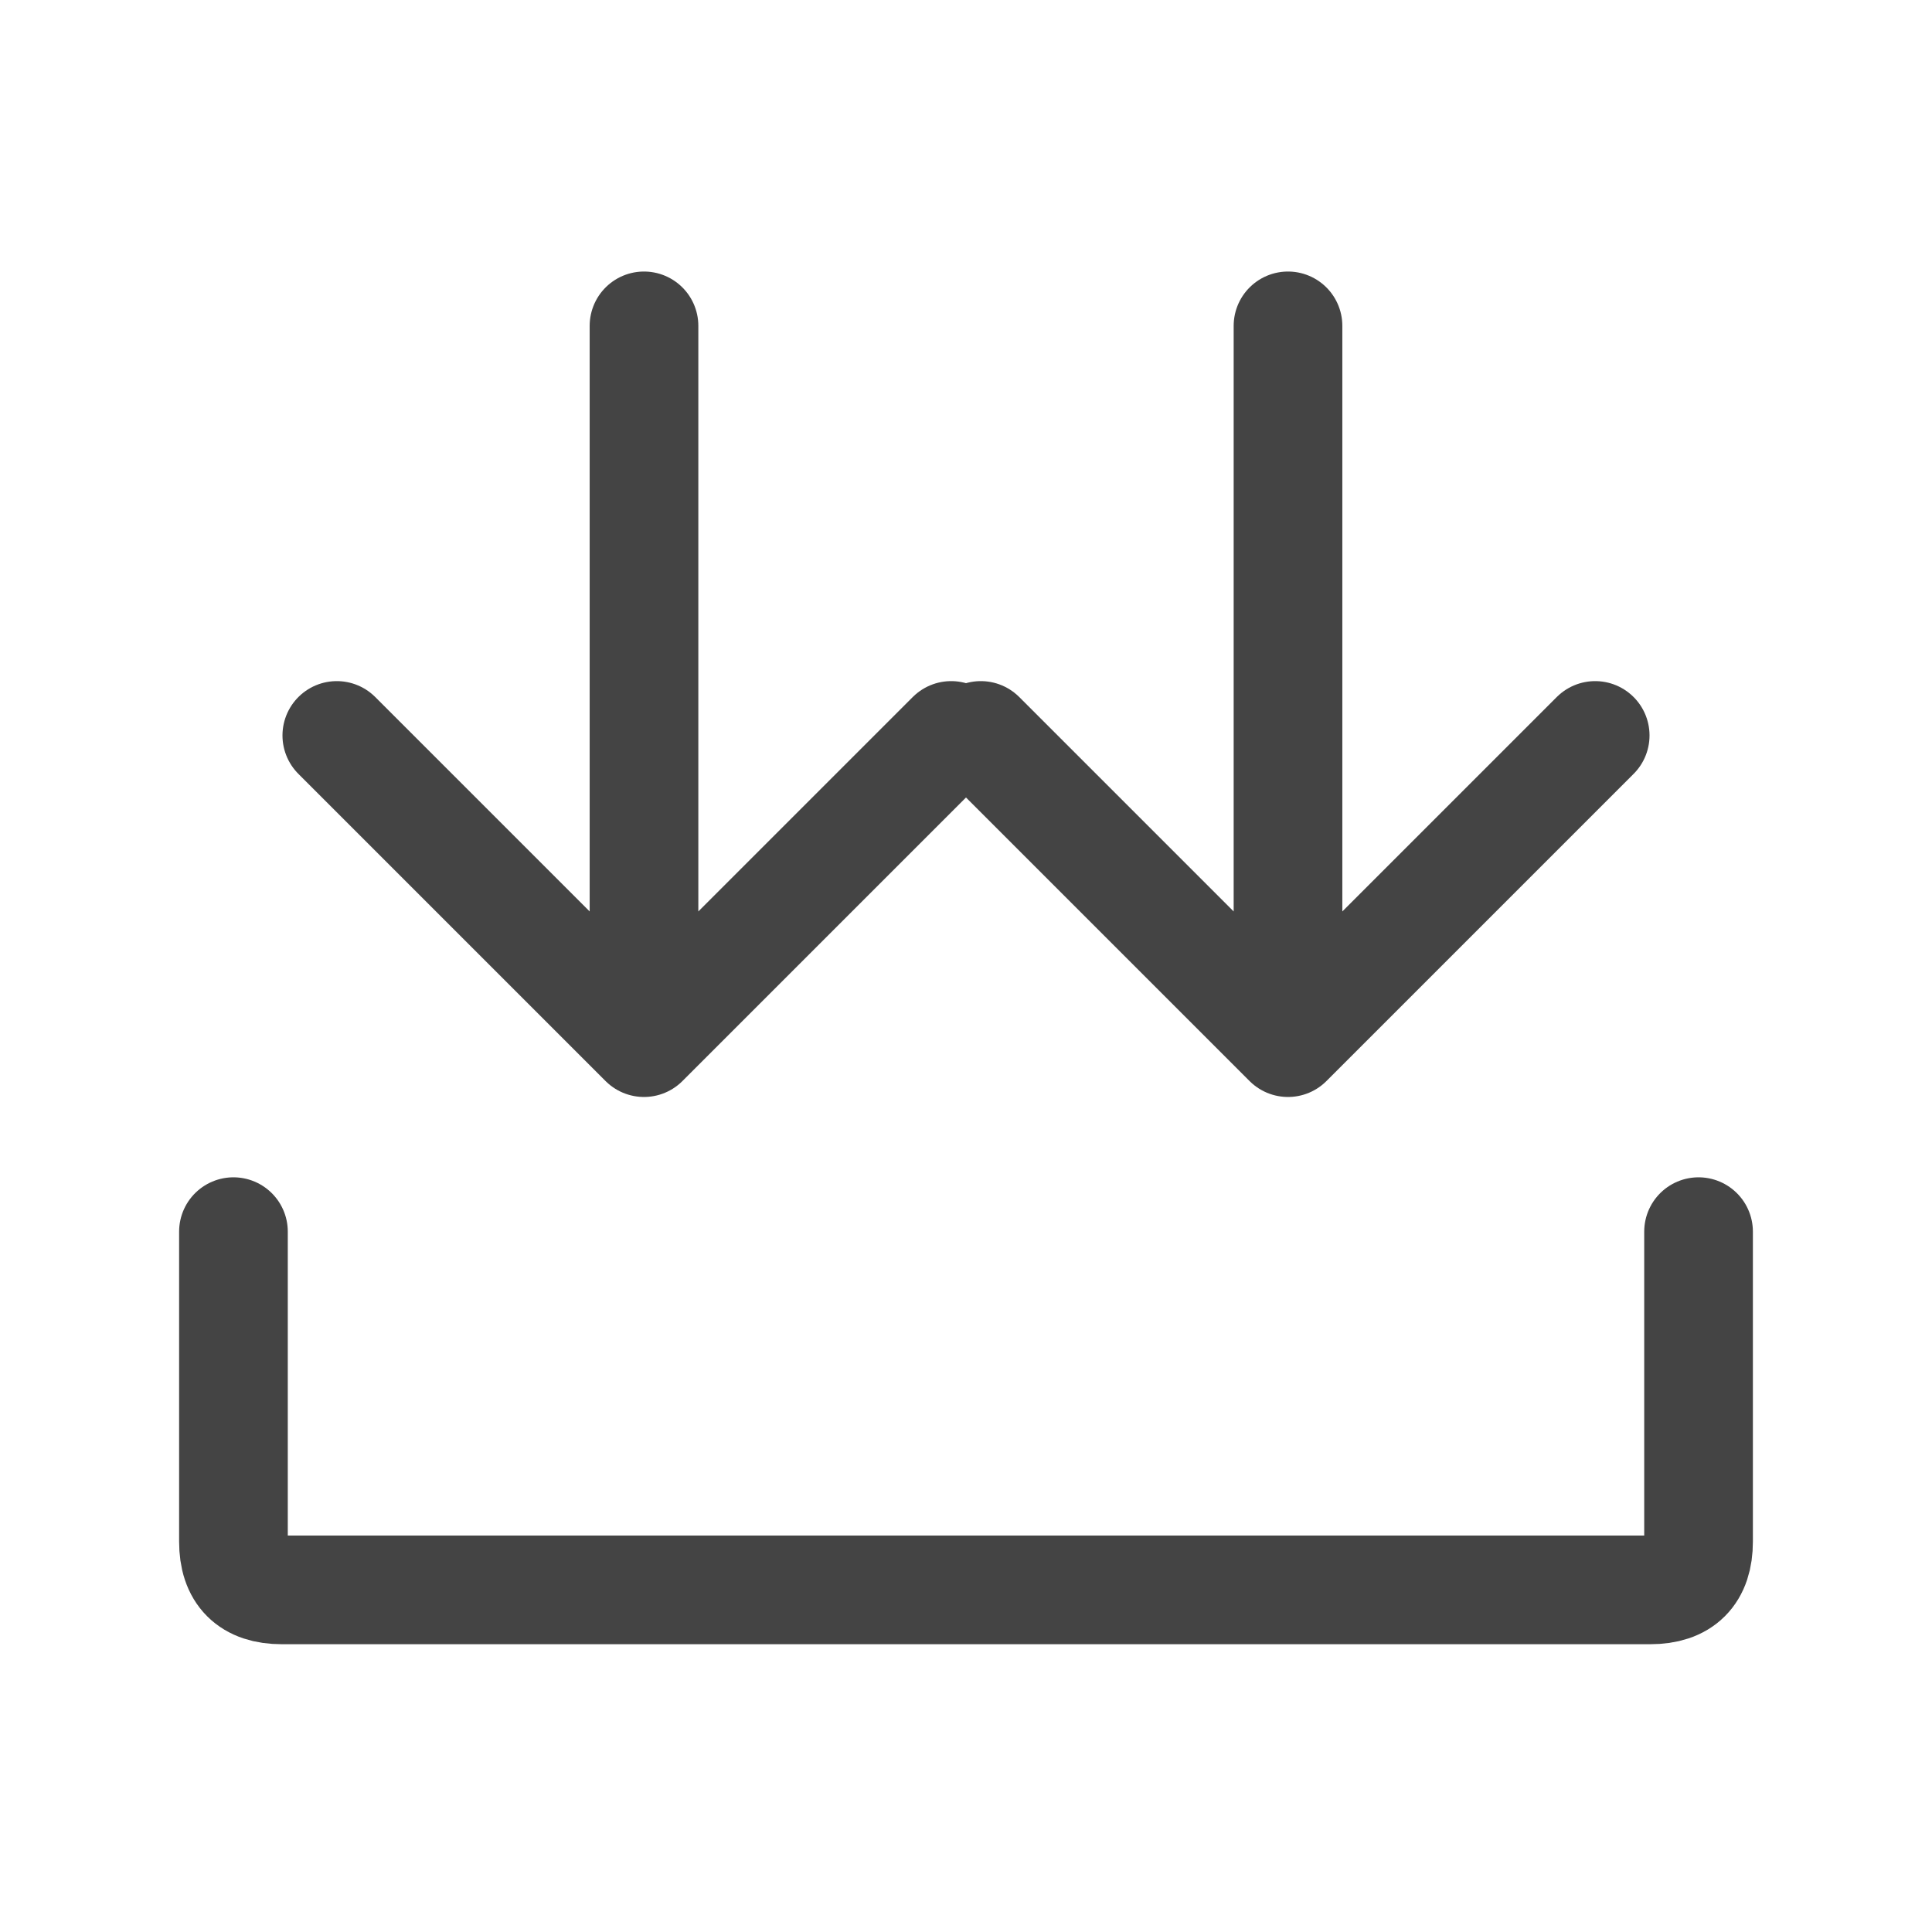
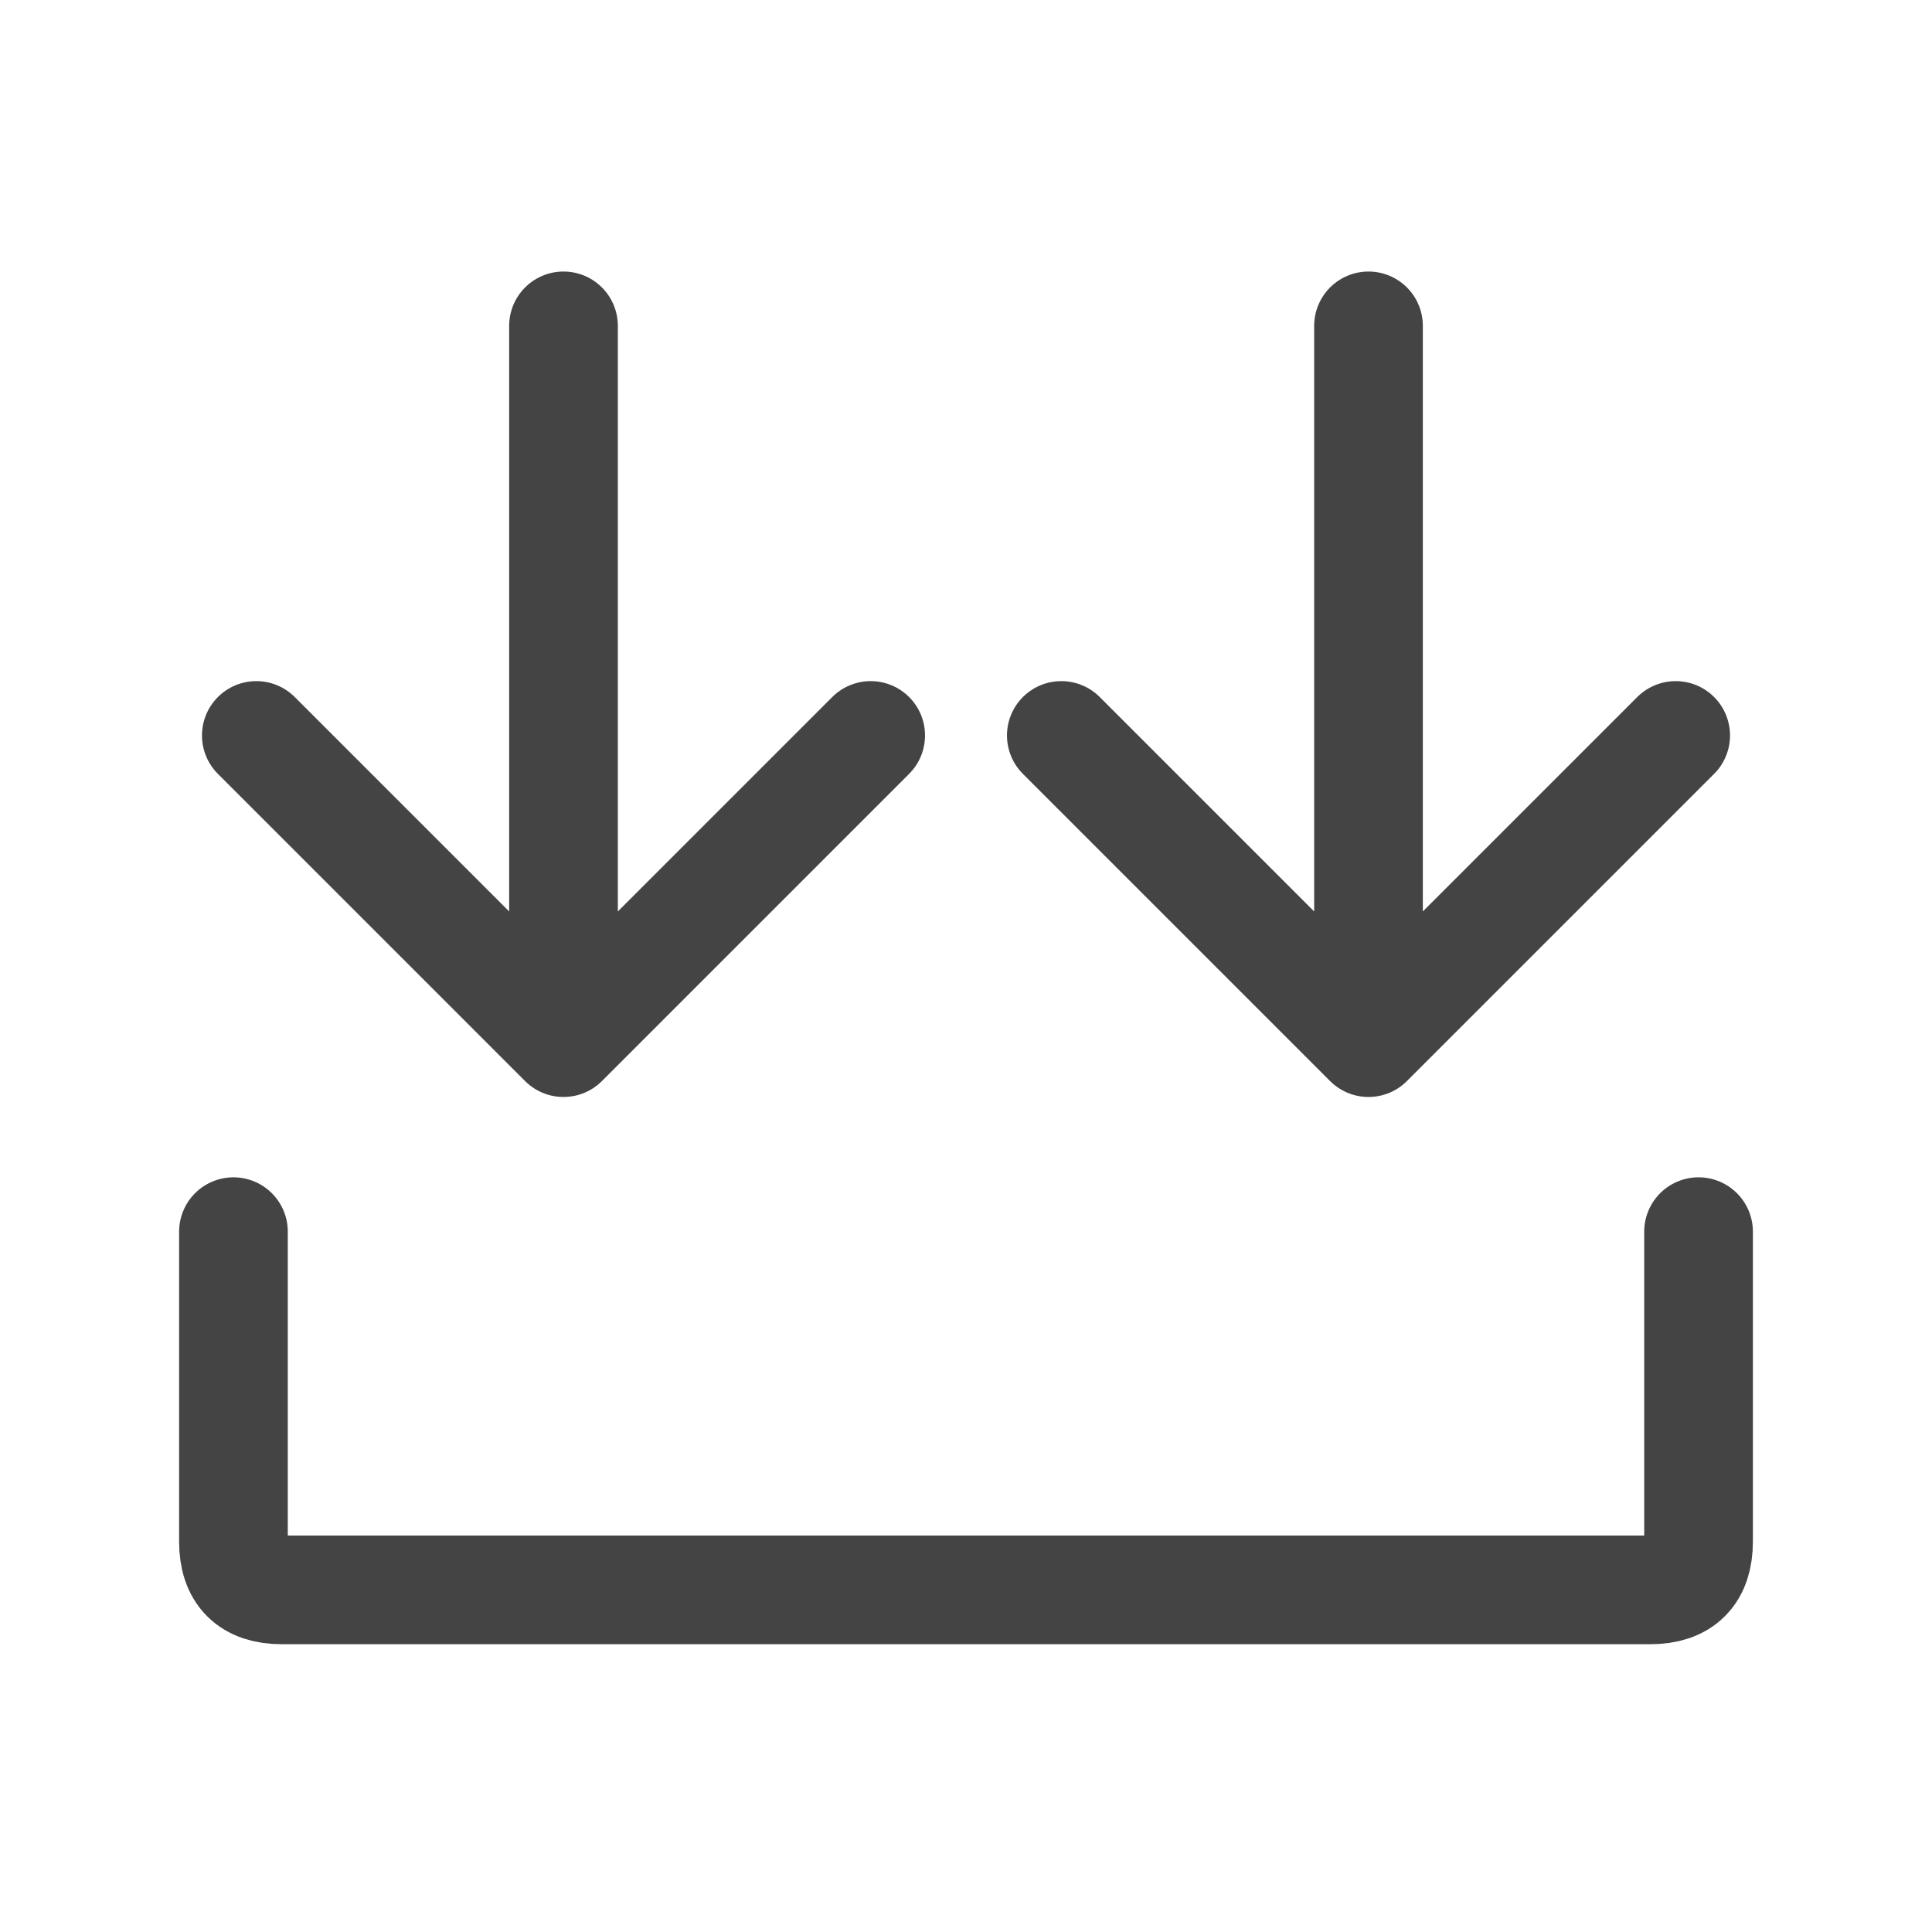
<svg xmlns="http://www.w3.org/2000/svg" width="384" height="384" viewBox="0 0 24 24" fill="none">
  <g stroke="#444444" stroke-width="1.35" stroke-linecap="round" stroke-linejoin="round">
-     <path d="M8 4.048v8.904m-3.816-3.816L8 12.952l3.816-3.816" />
-     <path d="M16 4.048v8.904m-3.816-3.816 3.816 3.816 3.816-3.816" />
+     <path d="M7 4.048v8.904m-3.816-3.816L7 12.952l3.816-3.816" />
+     <path d="M17 4.048v8.904m-3.816-3.816 3.816 3.816 3.816-3.816" />
    <path d="M2.9 15.3v3.85q0 .6.6.6h17q.6 0 .6-.6V15.3" />
  </g>
</svg>
